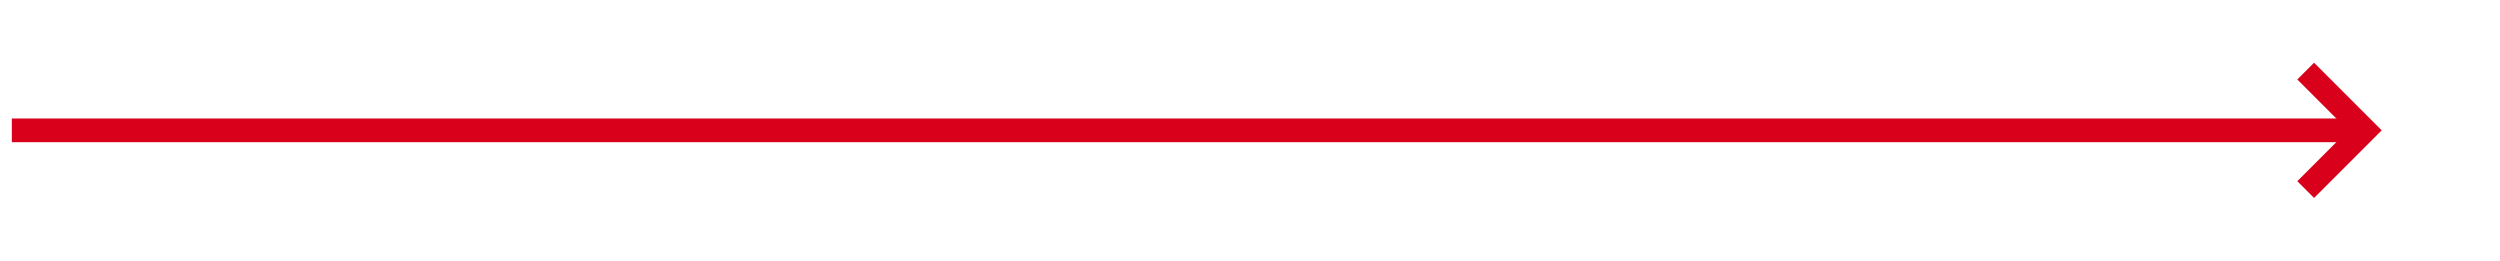
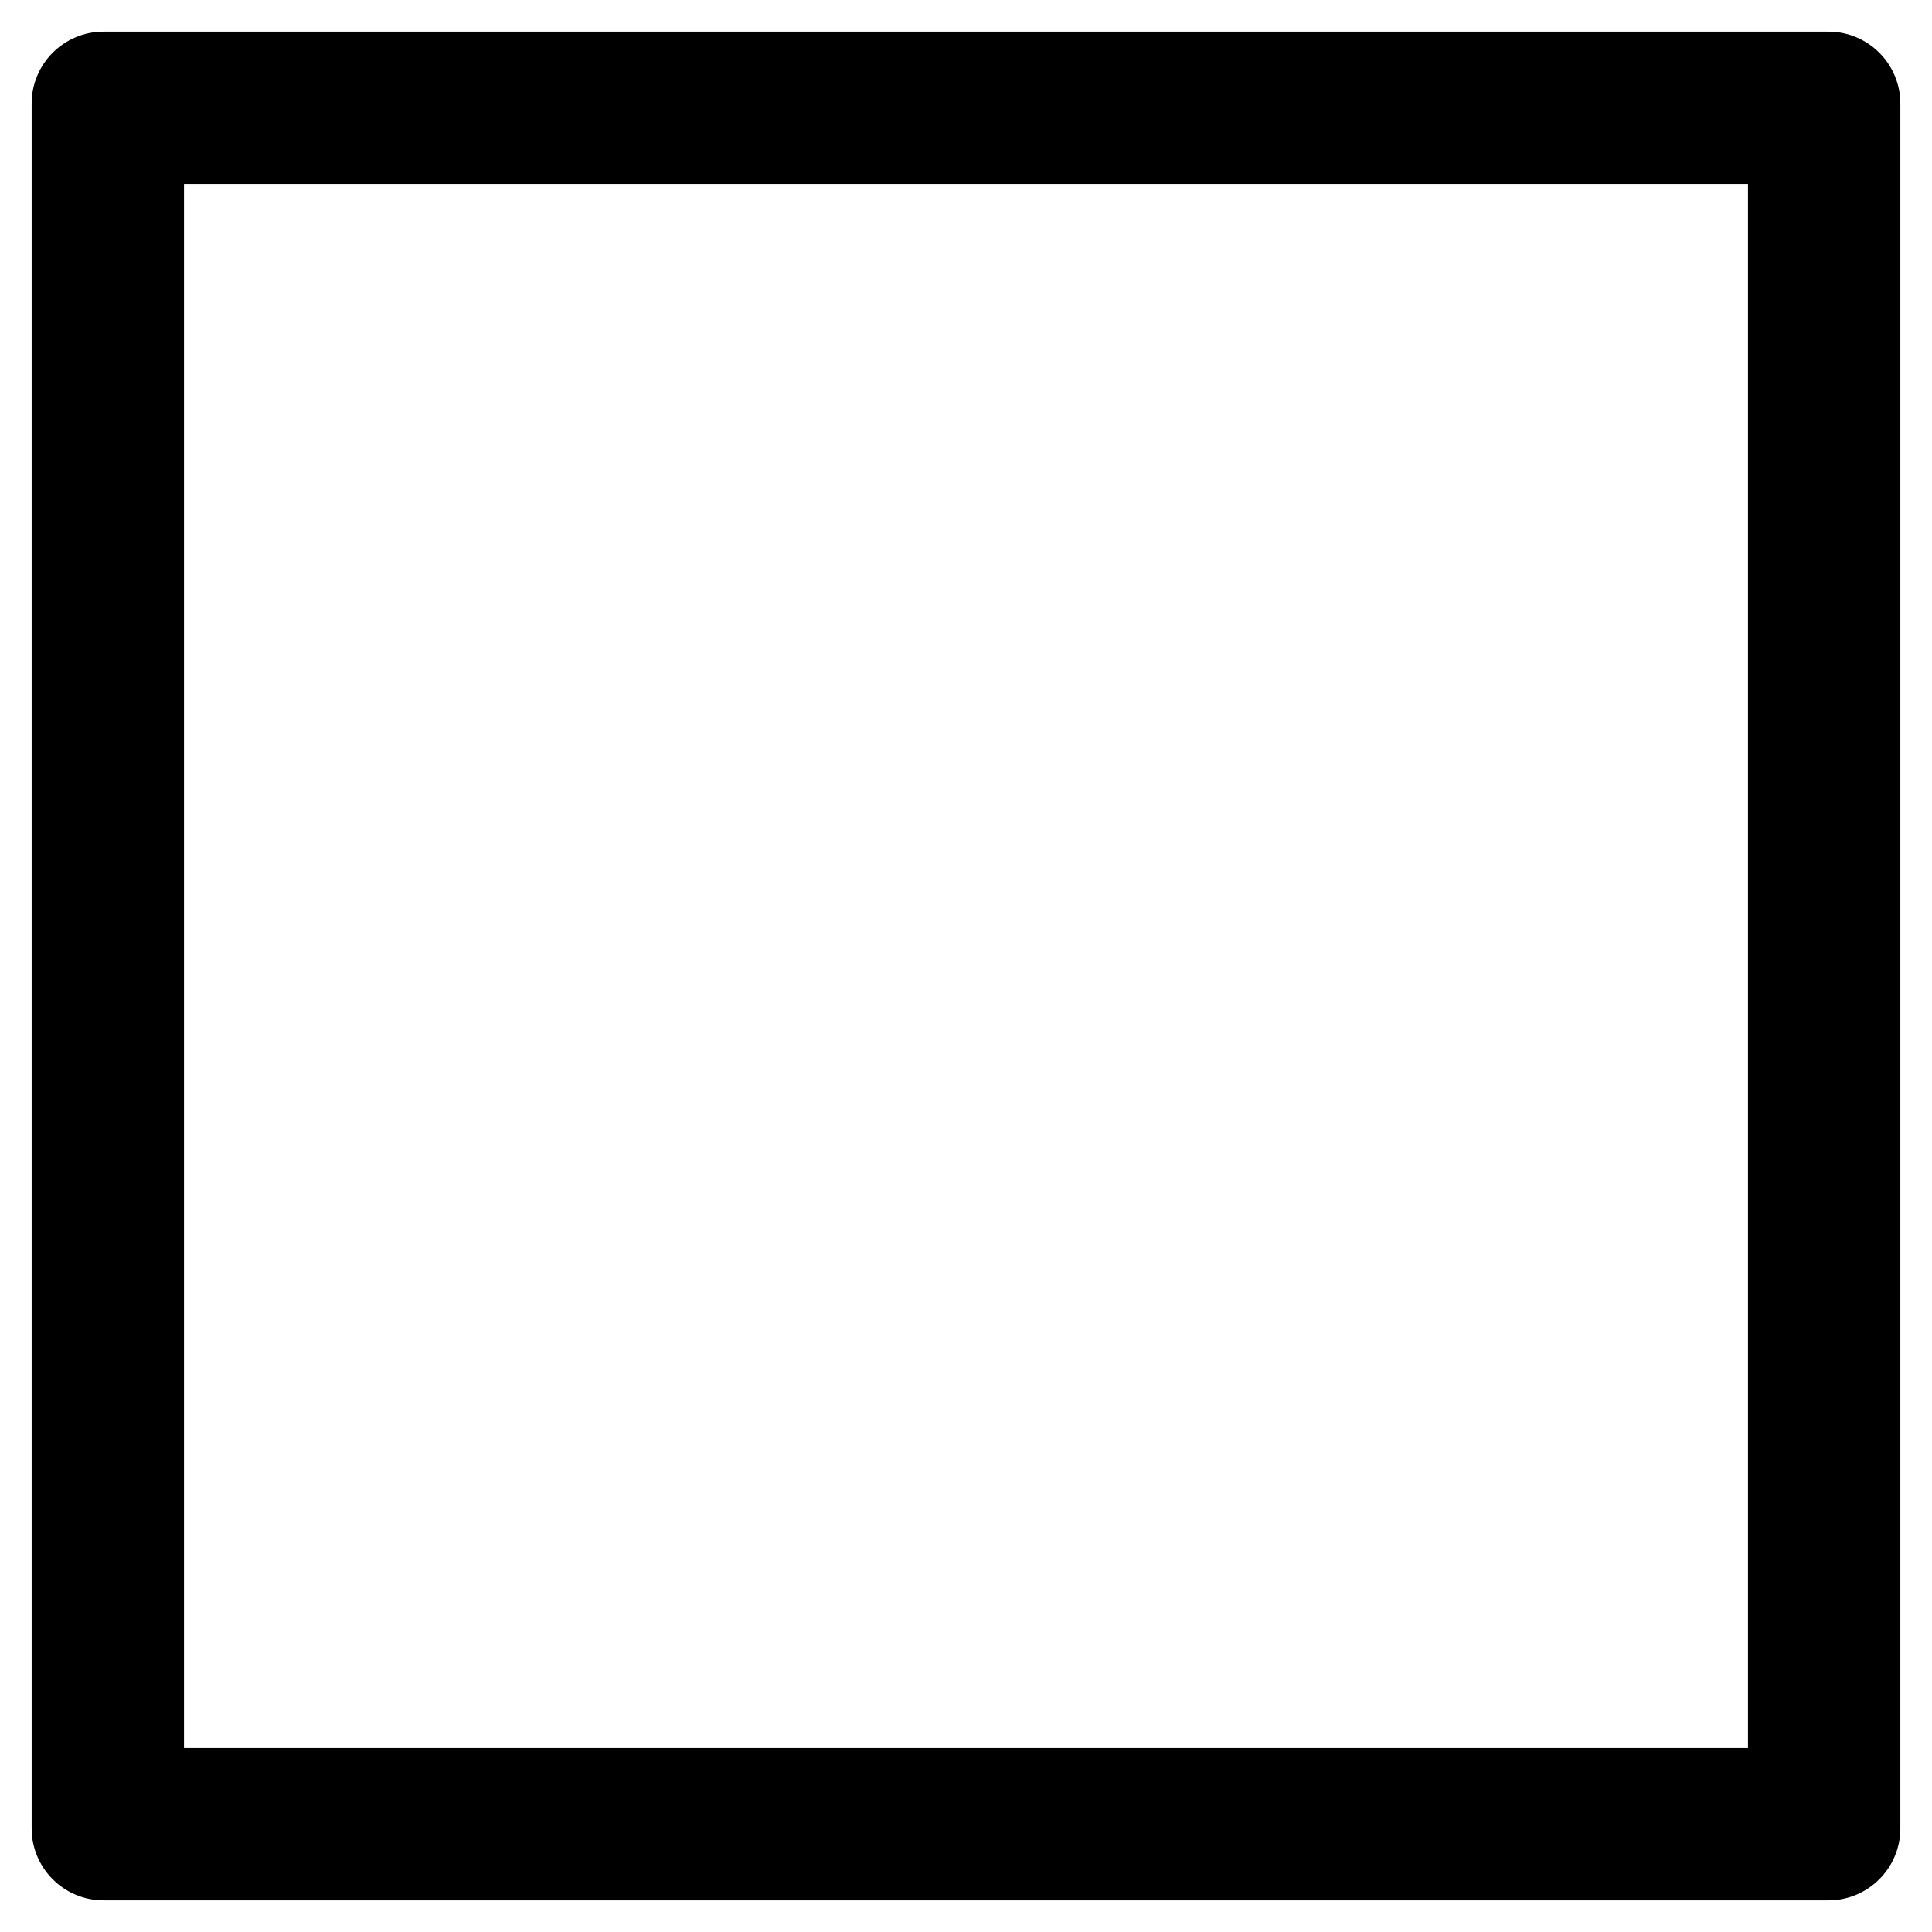
- <svg xmlns="http://www.w3.org/2000/svg" version="1.1" width="211px" height="22px">
-   <g transform="matrix(1 0 0 1 -266 -495 )">
-     <path d="M 459.893 501.707  L 464.186 506  L 459.893 510.293  L 461.307 511.707  L 466.307 506.707  L 467.014 506  L 466.307 505.293  L 461.307 500.293  L 459.893 501.707  Z " fill-rule="nonzero" fill="#d9001b" stroke="none" />
-     <path d="M 267 506  L 465 506  " stroke-width="2" stroke="#d9001b" fill="none" />
+ <svg xmlns="http://www.w3.org/2000/svg" version="1.1" width="21px" height="21px">
+   <g transform="matrix(1 0 0 1 -15 -147 )">
+     <path d="M 20.656 19.875  C 20.656 20.306  20.306 20.656  19.875 20.656  L 1.125 20.656  C 0.694 20.656  0.344 20.306  0.344 19.875  L 0.344 1.125  C 0.344 0.694  0.694 0.344  1.125 0.344  L 19.875 0.344  C 20.306 0.344  20.656 0.694  20.656 1.125  L 20.656 19.875  Z M 2 2  L 2 19  L 19 19  L 19 2  L 2 2  Z " fill-rule="nonzero" fill="#000000" stroke="none" transform="matrix(1 0 0 1 15 147 )" />
  </g>
</svg>
